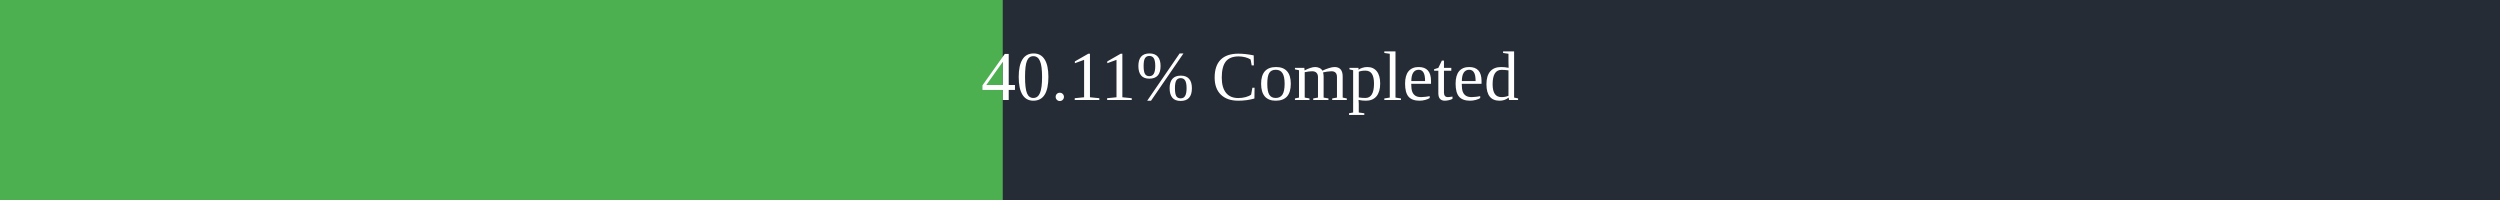
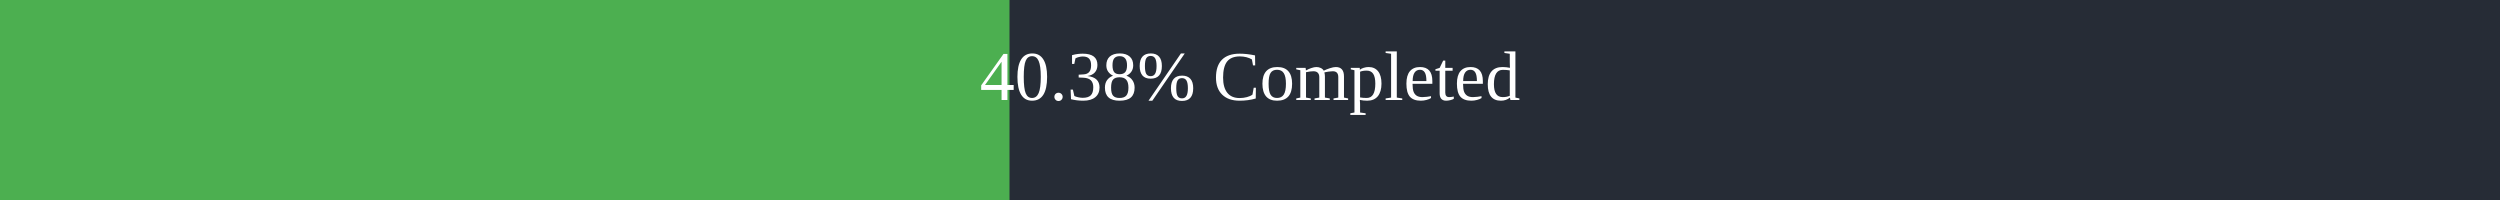
<svg xmlns="http://www.w3.org/2000/svg" width="500" height="40">
  <rect x="0" y="0" width="500" height="40" fill="#262C36" />
-   <rect x="0" y="0" width="200.55" height="40" fill="#4caf50" />
+   <rect x="0" y="0" width="201.9" height="40" fill="#4caf50" />
  <text x="250" y="20" text-anchor="middle" alignment-baseline="middle" font-size="14" fill="white">
-         40.11% Completed
+         40.38% Completed
      </text>
</svg>
